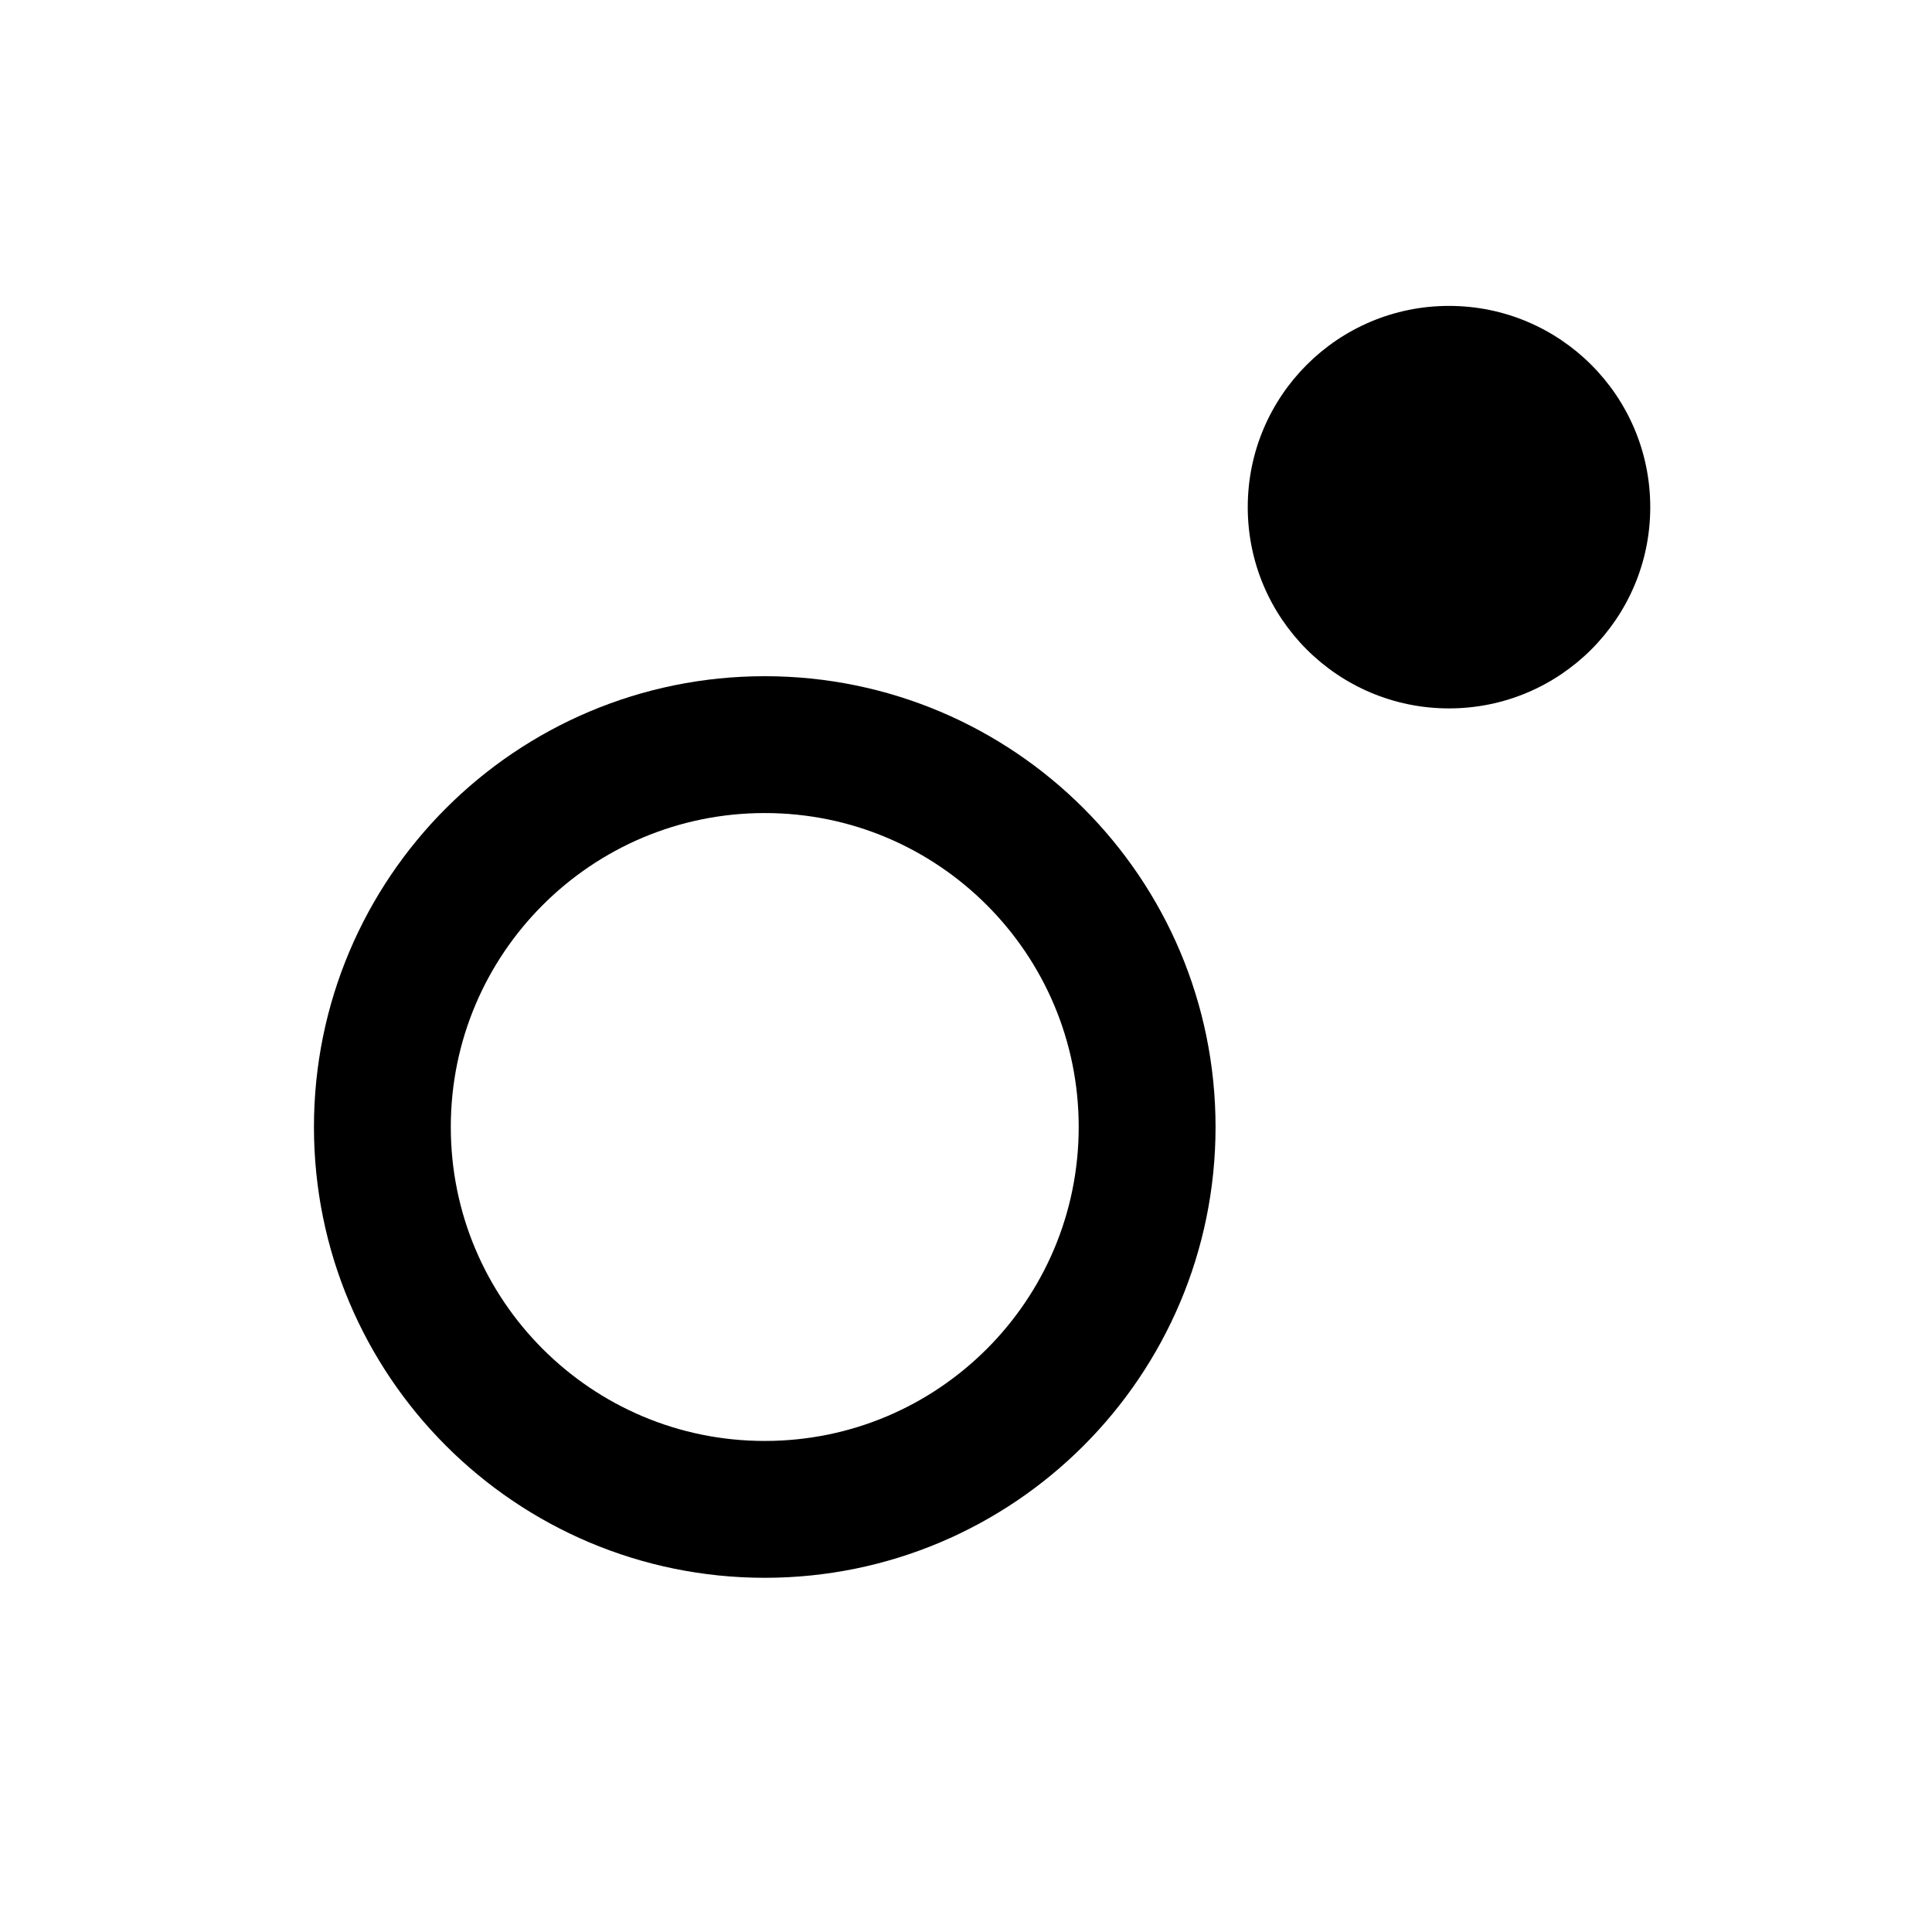
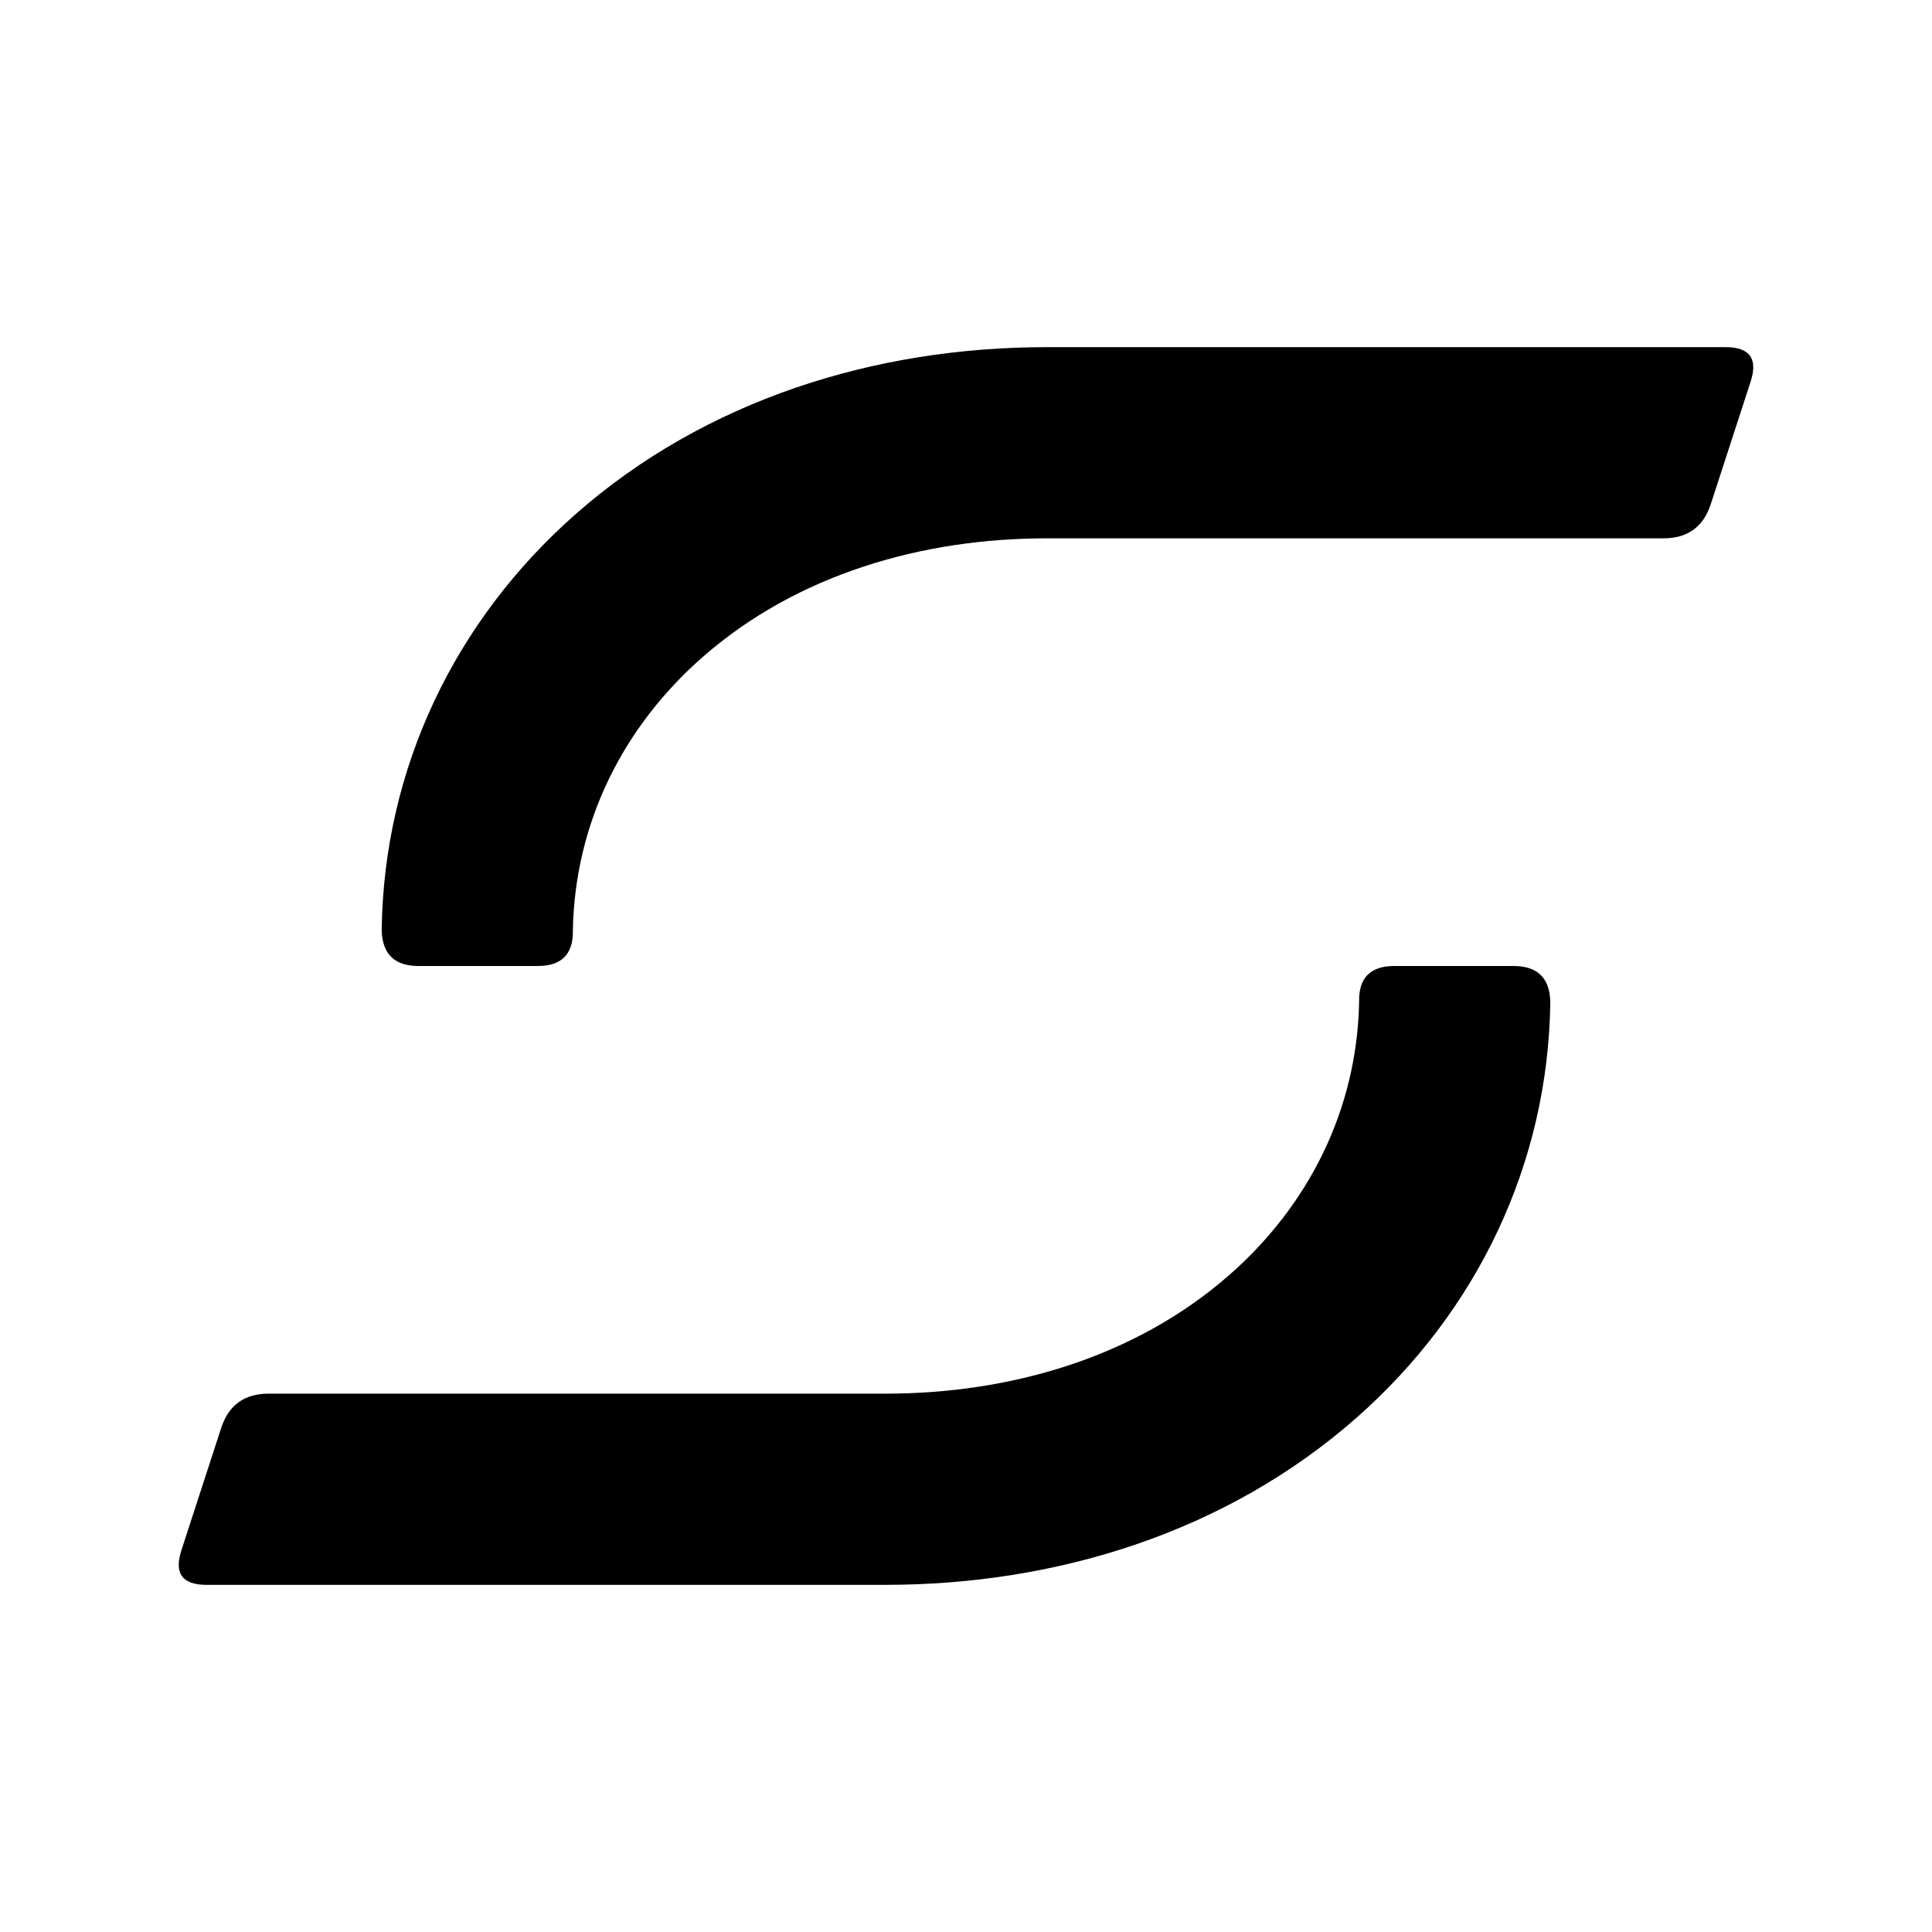
<svg xmlns="http://www.w3.org/2000/svg" width="48" height="48" viewBox="0 0 48 48">
-   <circle cx="19" cy="28" r="9.5" fill="none" stroke="currentColor" stroke-width="3.4" />
-   <circle cx="36" cy="12.6" r="5" fill="currentColor" />
+   <path d="M42.872 8.625C43.472 8.625 43.679 8.91 43.494 9.481L42.506 12.519C42.321 13.09 41.928 13.375 41.328 13.375L26 13.375C22.919 13.375 19.809 14.264 17.461 16.321C15.473 18.062 14.286 20.445 14.233 23.101C14.25 23.7 13.958 24 13.358 24L10.399 24C9.799 24 9.494 23.7 9.483 23.1C9.536 19.09 11.298 15.421 14.296 12.778C17.522 9.935 21.741 8.625 26 8.625L42.872 8.625ZM5.128 39.375C4.528 39.375 4.321 39.09 4.506 38.519L5.494 35.481C5.679 34.91 6.072 34.625 6.672 34.625L22 34.625C25.081 34.625 28.191 33.736 30.539 31.679C32.527 29.938 33.714 27.555 33.767 24.899C33.75 24.3 34.042 24 34.642 24L37.601 24C38.201 24 38.506 24.3 38.517 24.9C38.464 28.91 36.702 32.579 33.704 35.222C30.478 38.065 26.259 39.375 22 39.375L5.128 39.375Z" fill="currentColor" />
</svg>
